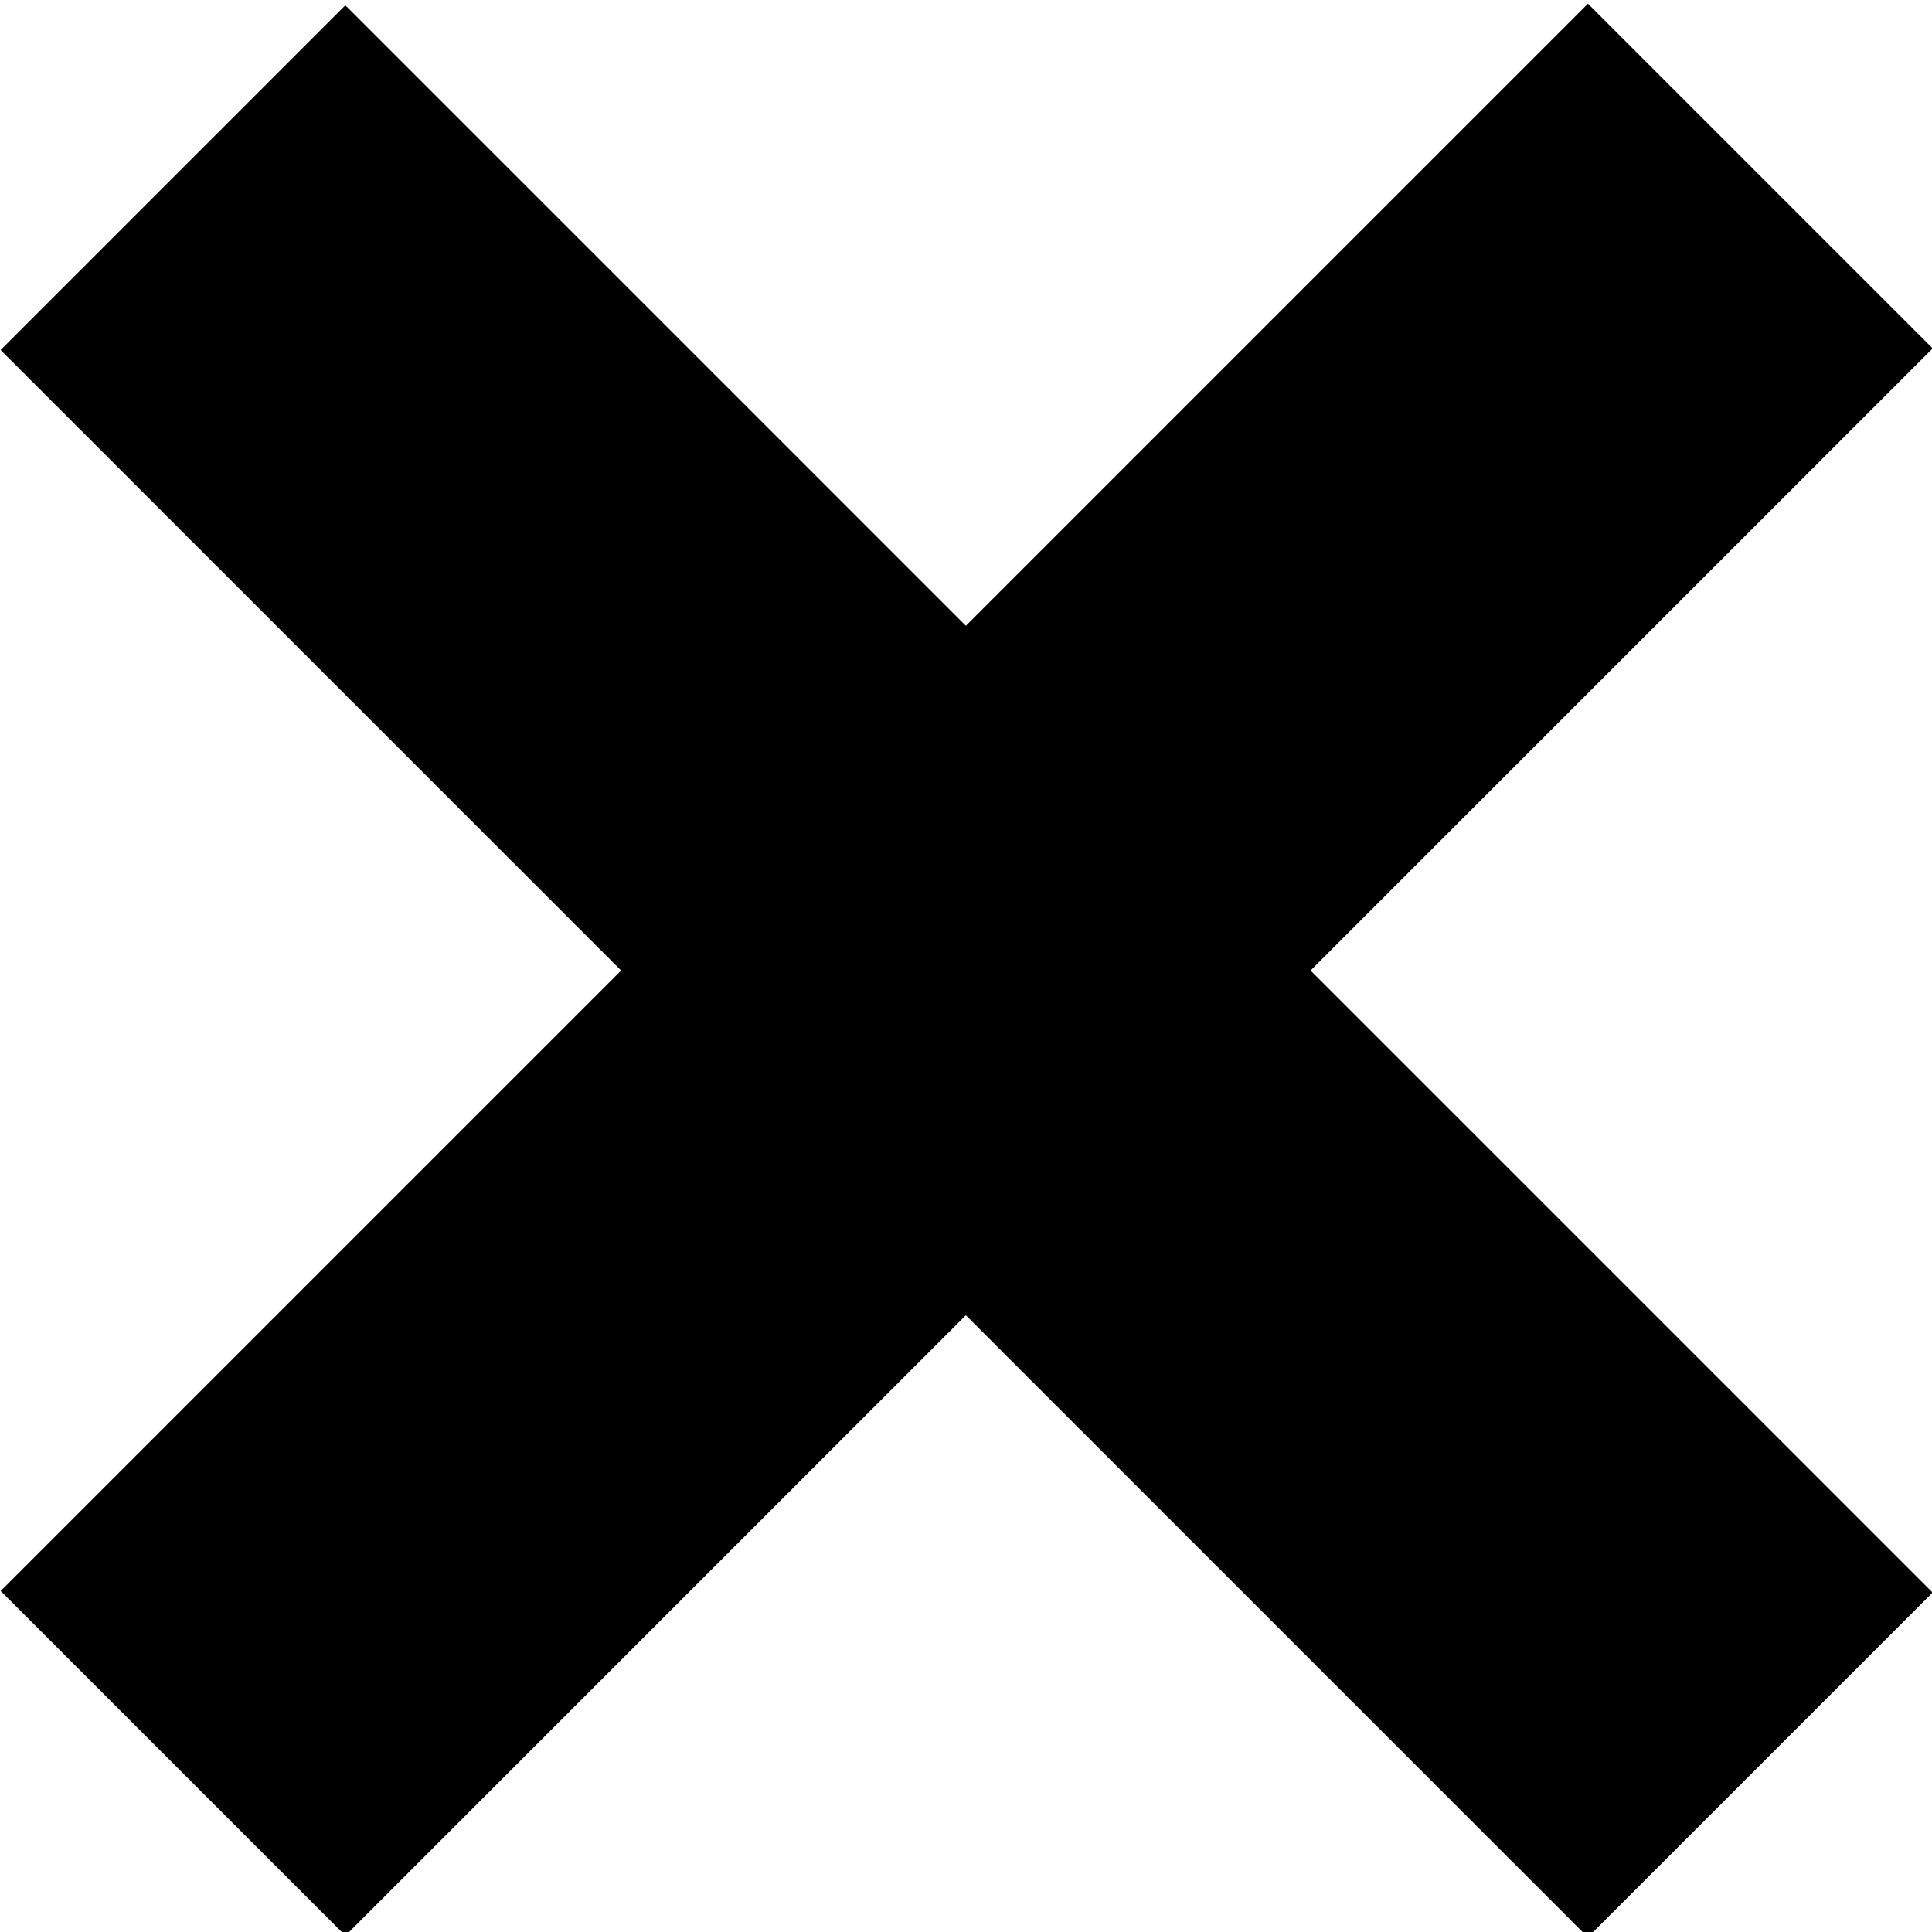
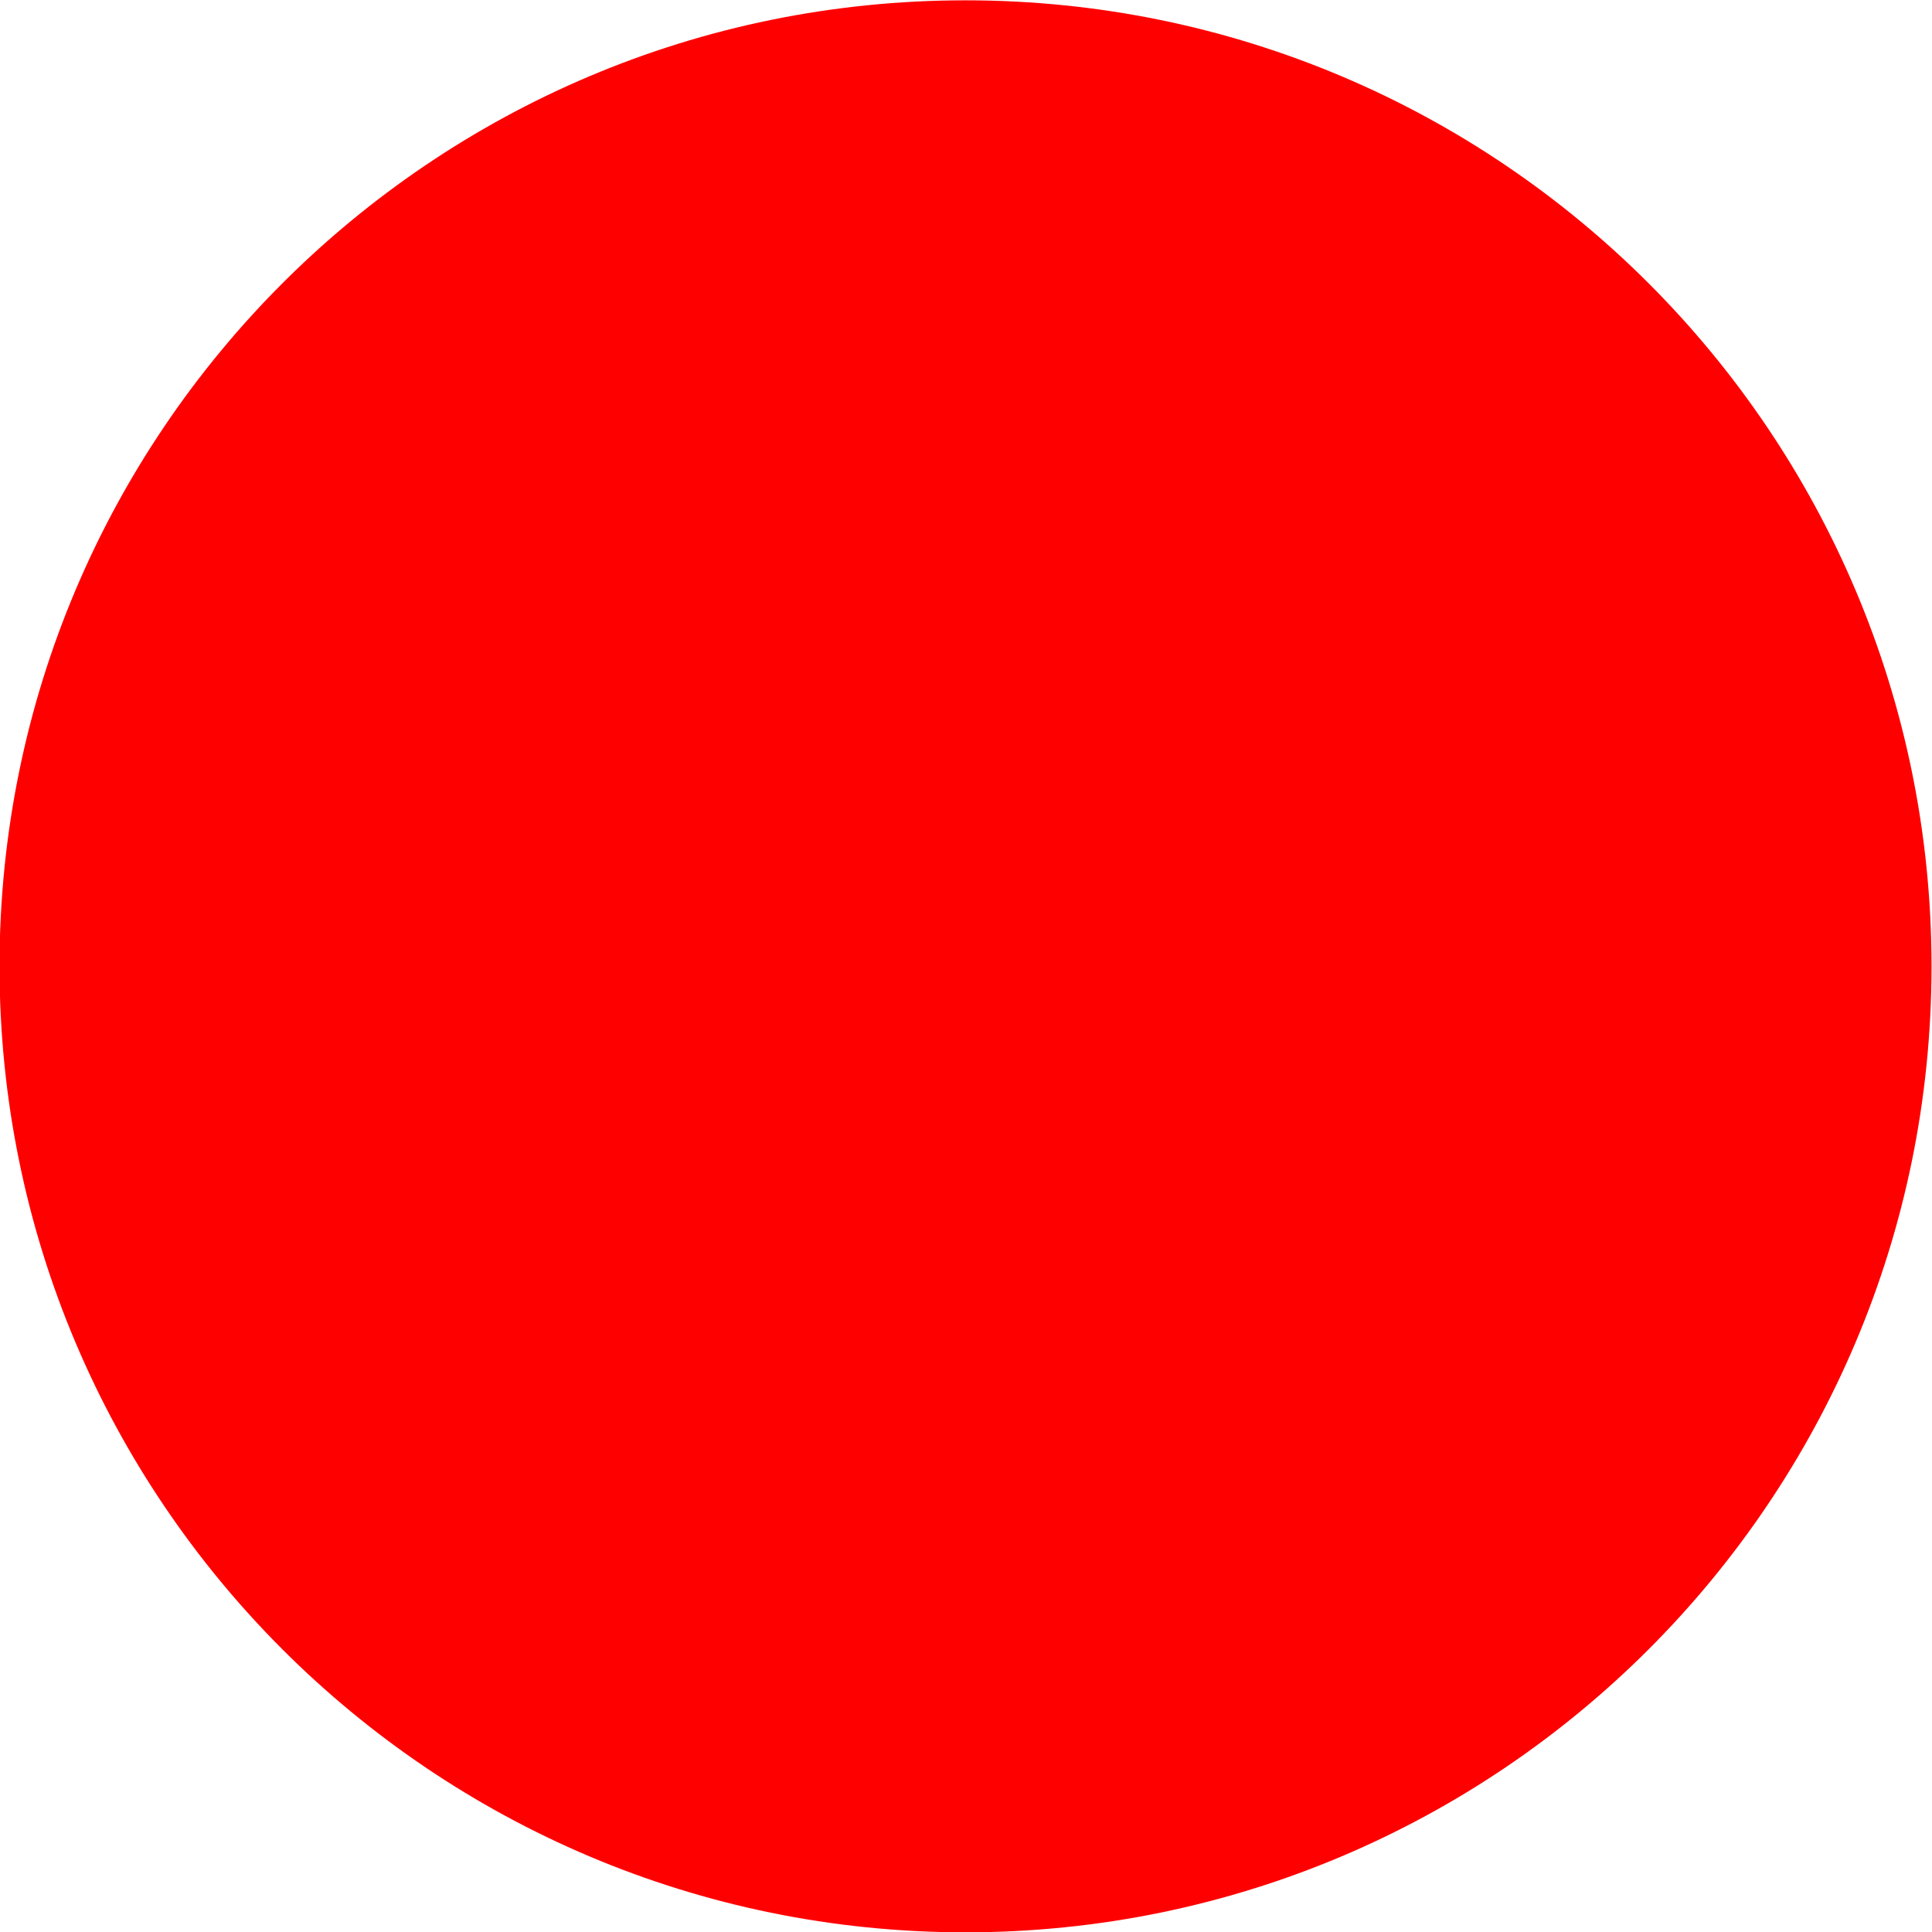
<svg xmlns="http://www.w3.org/2000/svg" id="Layer_1" data-name="Layer 1" viewBox="0 0 24 24" version="1.1" width="24" height="24">
  <defs id="defs11" />
-   <rect x="-3.069" y="3.08" width="6.056" height="27.885" transform="rotate(-45)" id="rect4" style="stroke-width:2.817" />
-   <rect x="-13.969" y="13.981" width="27.885" height="6.056" transform="rotate(-45)" id="rect6" style="stroke-width:2.817" />
+   <rect style="fill:#ff0000;stroke-width:3.422;stroke-linecap:round;stroke-linejoin:round" id="rect948" width="24" height="24" x="-0.006" y="0.004" ry="12" />
</svg>
